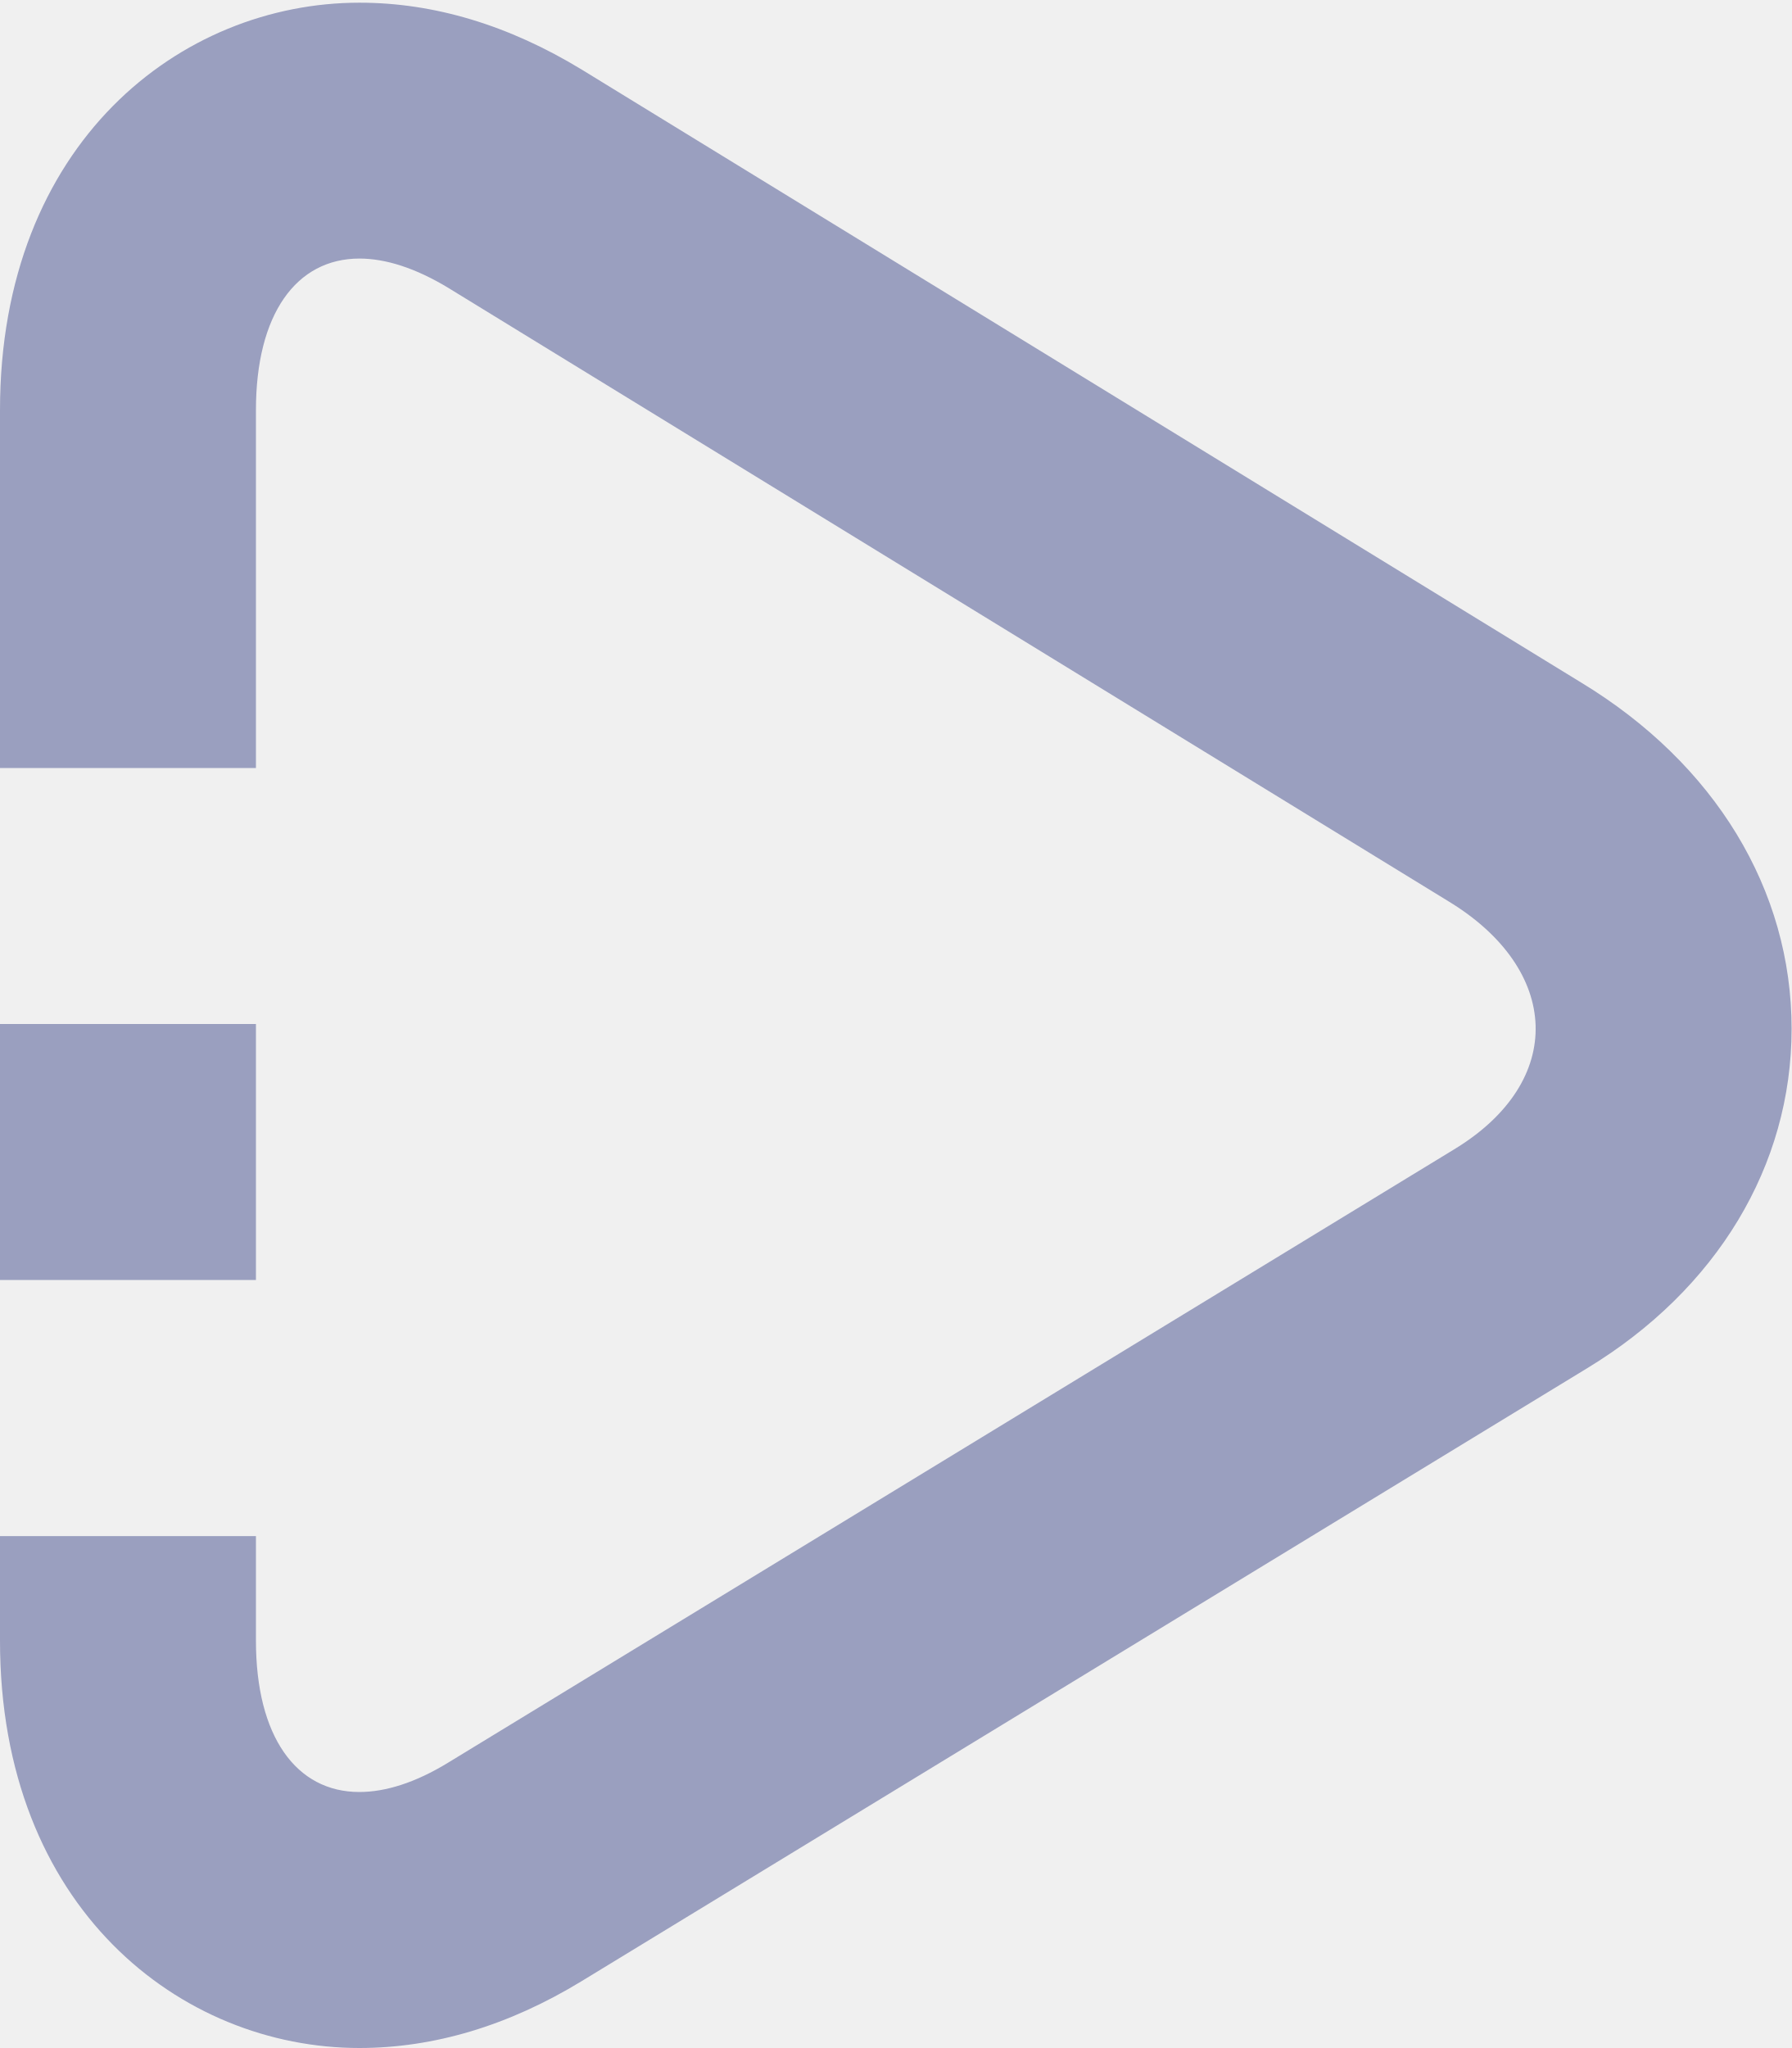
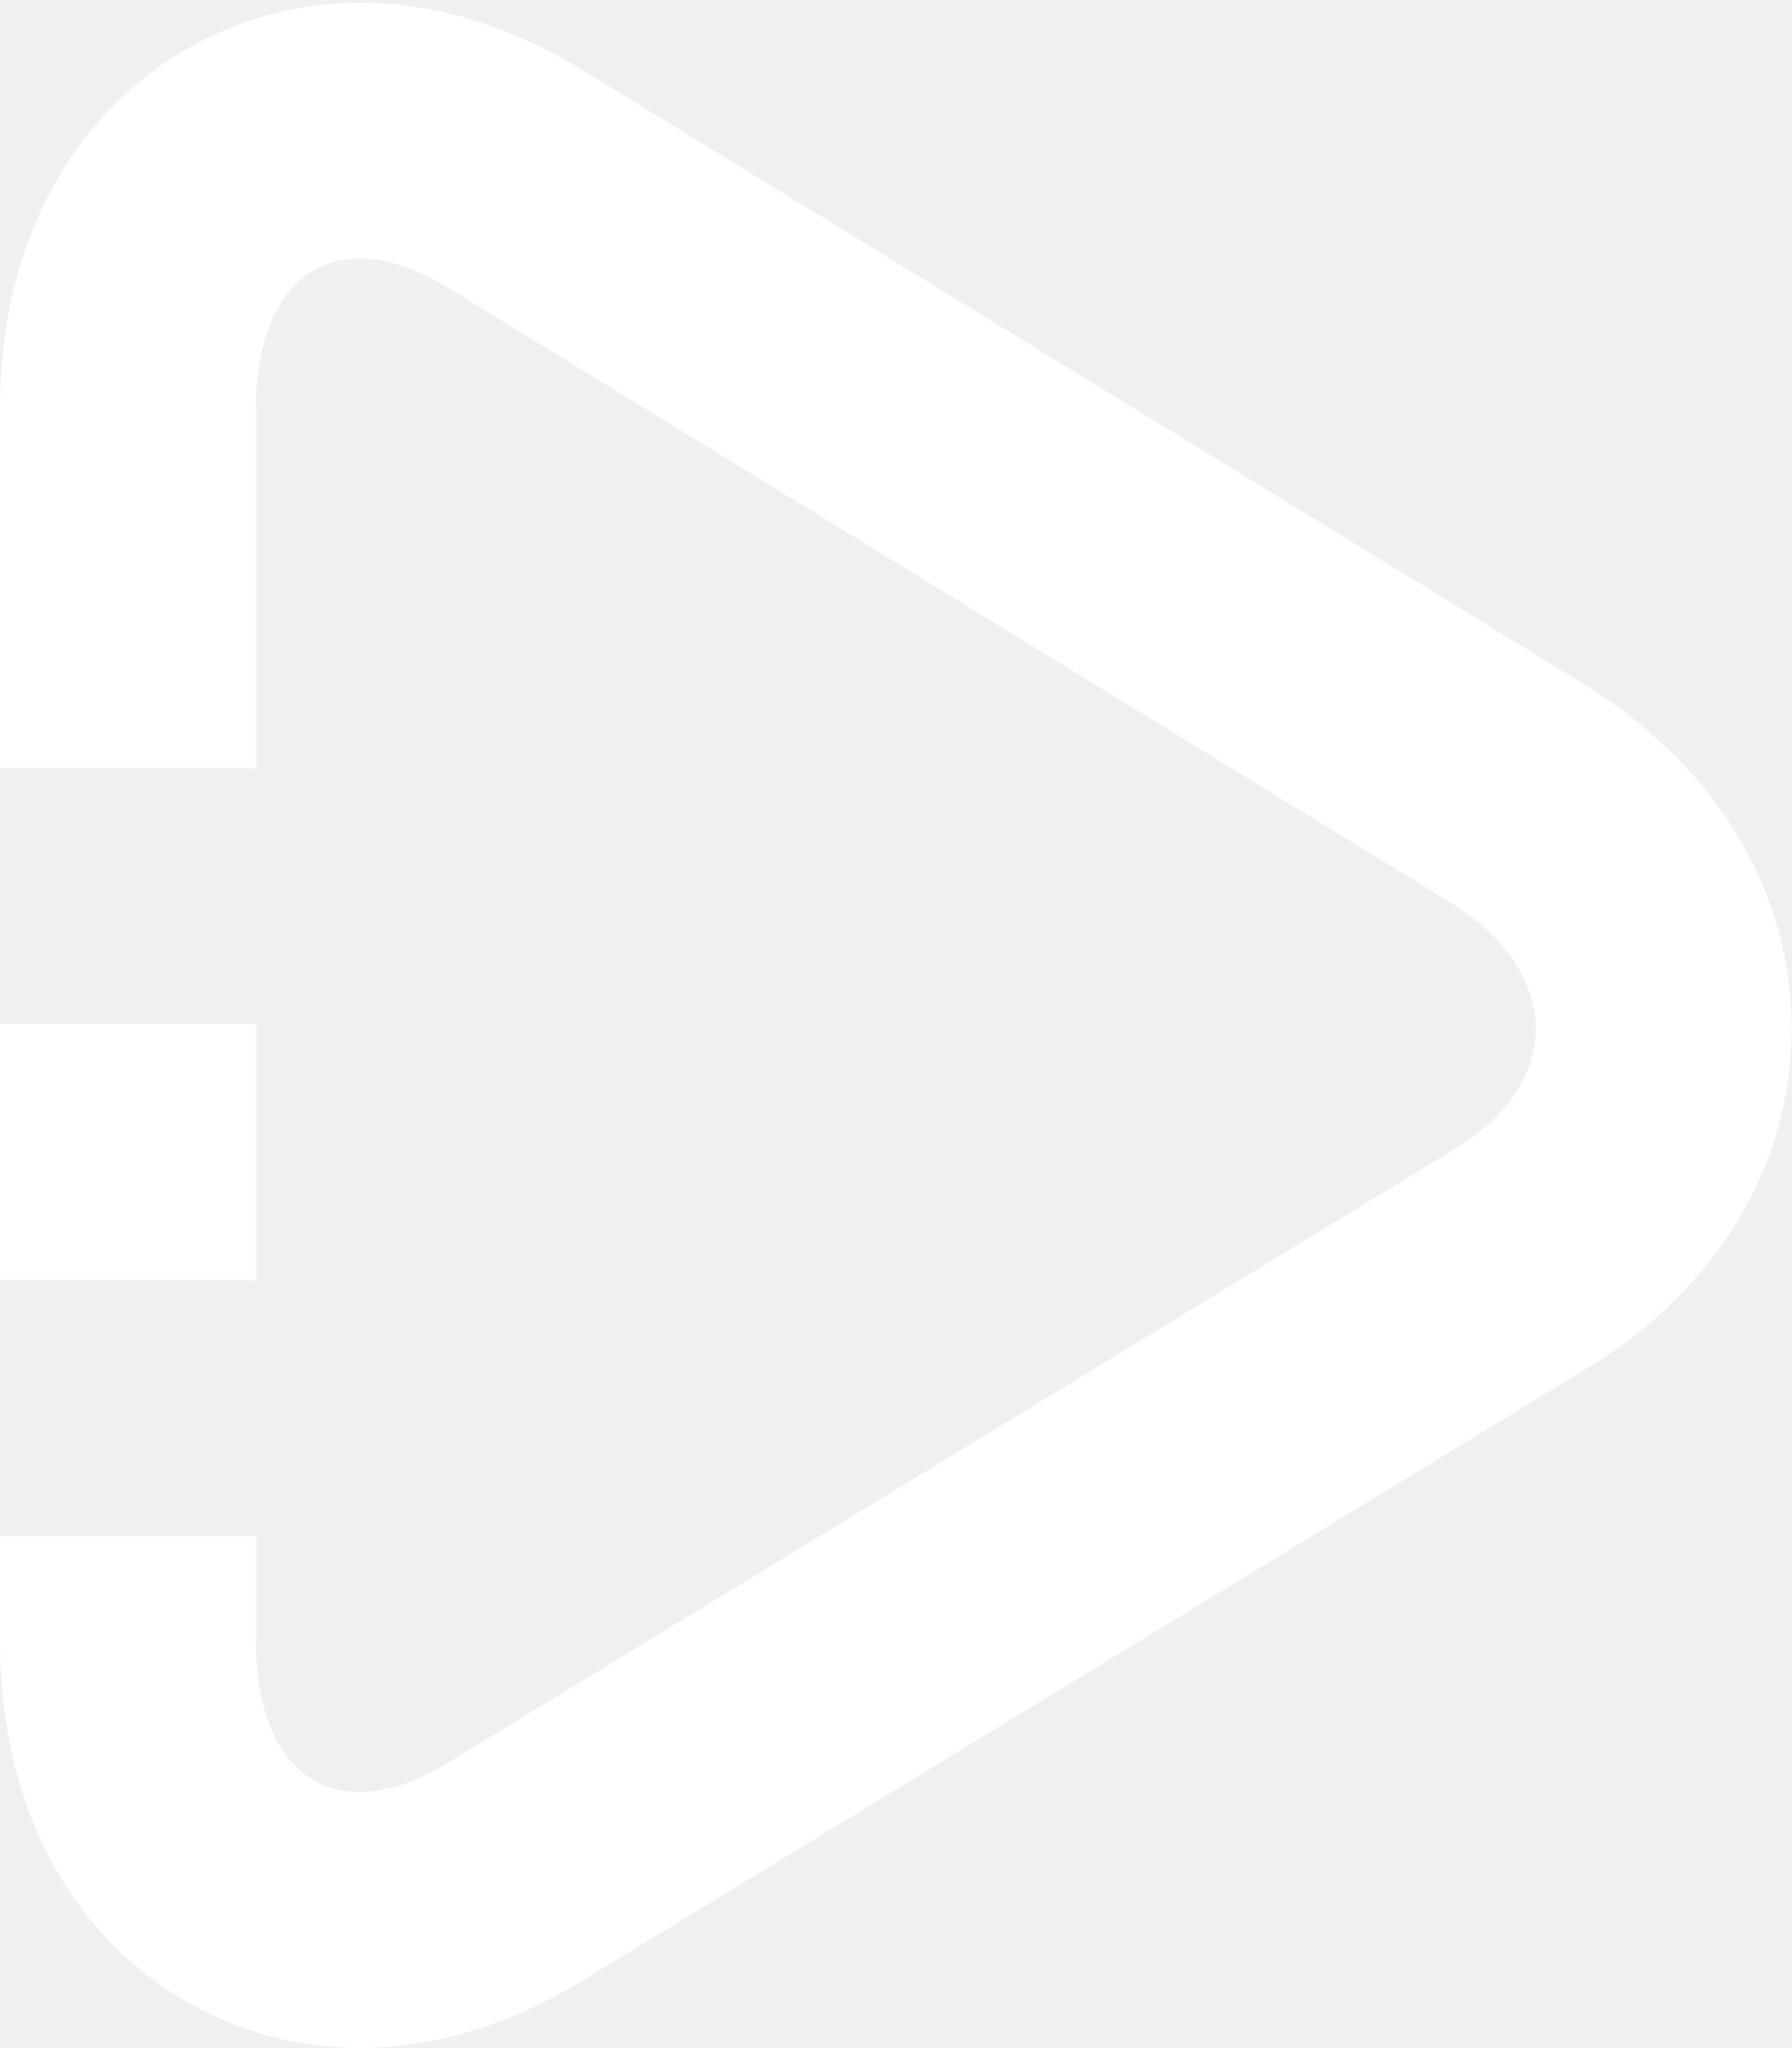
<svg xmlns="http://www.w3.org/2000/svg" width="14" height="16">
-   <path fill="#9A9FBF" d="M12.355 5.332L4.548.545C3.975.196 3.392.021 2.809.021 1.413.021 0 1.115 0 3.205V6h2V3.204c0-.749.314-1.184.809-1.184.204 0 .438.074.694.229l7.815 4.792c.879.533.924 1.406.044 1.939l-7.859 4.79c-.256.157-.491.23-.695.23C2.314 14 2 13.566 2 12.818v-.793-.024H0V12.818C0 14.907 1.413 16 2.808 16c.583 0 1.167-.175 1.735-.521l7.86-4.79C13.416 10.074 14 9.107 14 8.038c.001-1.086-.599-2.072-1.645-2.706z" />
-   <path fill="#9A9FBF" d="M0 8h2v2H0z" />
+   <path fill="#ffffff" d="M12.355 5.332L4.548.545C3.975.196 3.392.021 2.809.021 1.413.021 0 1.115 0 3.205V6h2V3.204c0-.749.314-1.184.809-1.184.204 0 .438.074.694.229l7.815 4.792c.879.533.924 1.406.044 1.939l-7.859 4.79c-.256.157-.491.23-.695.23C2.314 14 2 13.566 2 12.818v-.793-.024H0V12.818C0 14.907 1.413 16 2.808 16c.583 0 1.167-.175 1.735-.521l7.86-4.79C13.416 10.074 14 9.107 14 8.038c.001-1.086-.599-2.072-1.645-2.706z" />
+   <path fill="#ffffff" d="M0 8h2v2H0z" />
</svg>
